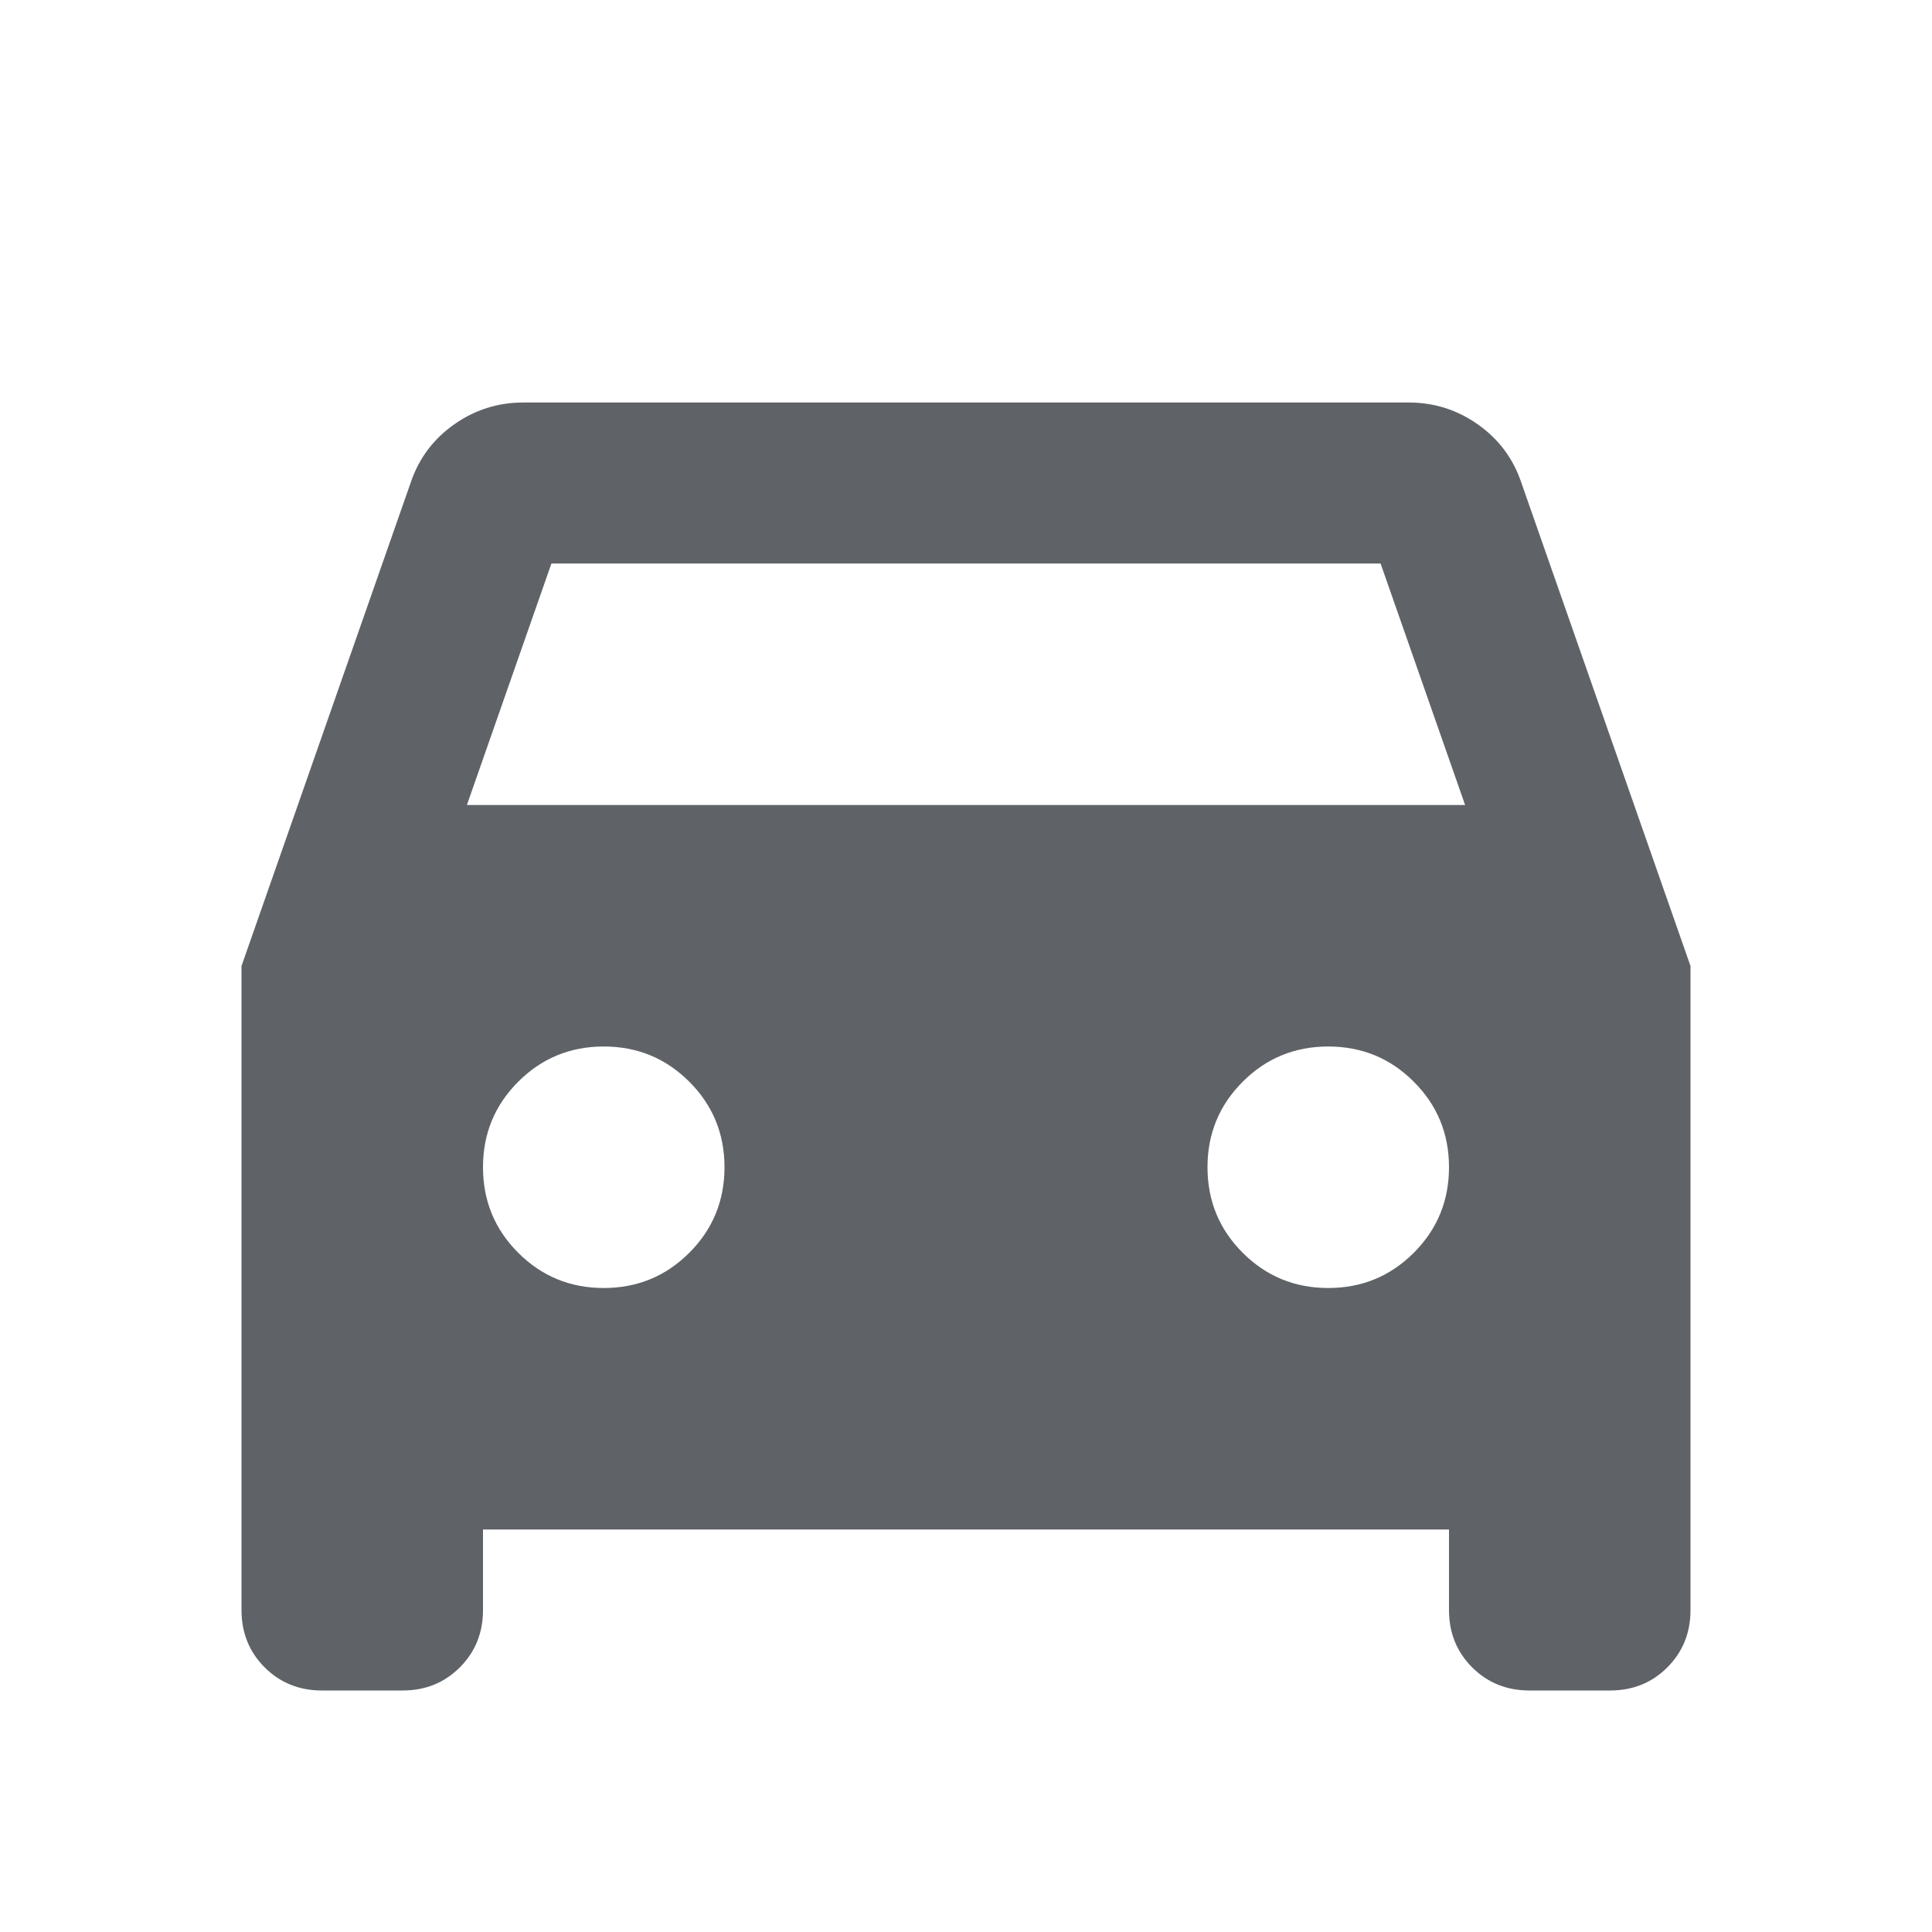
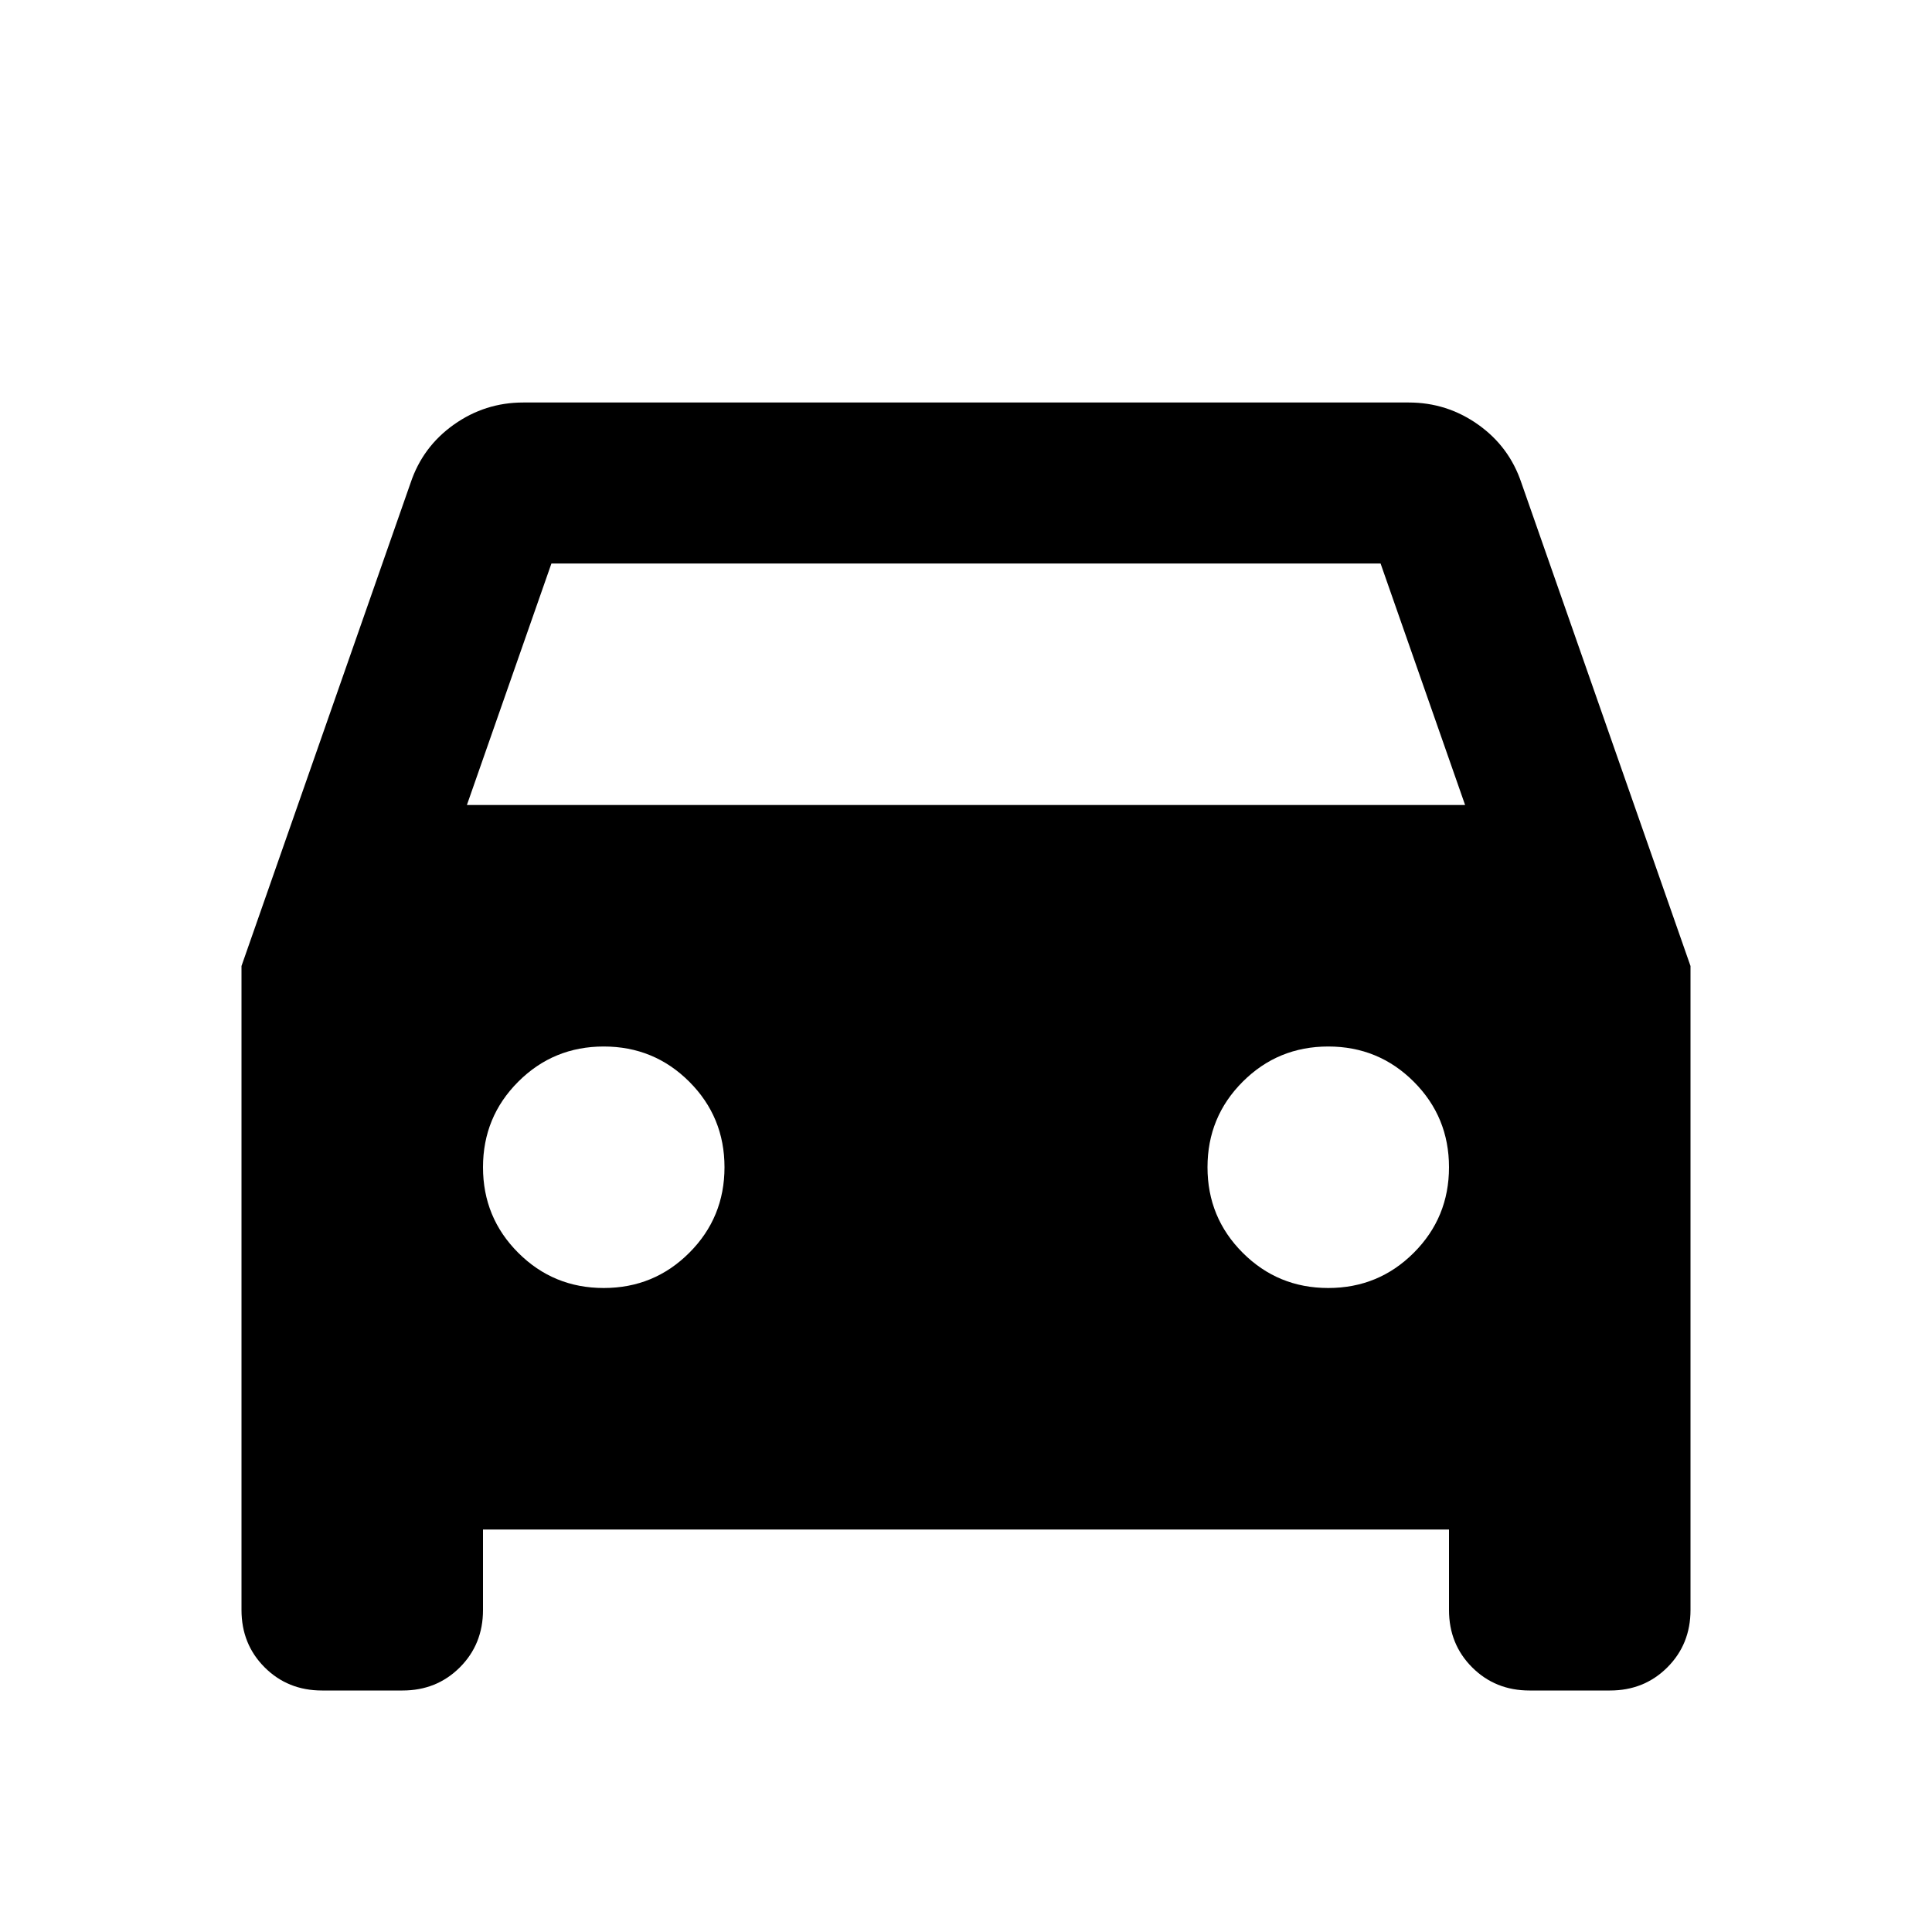
- <svg xmlns="http://www.w3.org/2000/svg" height="24px" viewBox="0 -960 960 960" width="24px" fill="#5f6368">
+ <svg xmlns="http://www.w3.org/2000/svg" height="24px" viewBox="0 -960 960 960" width="24px" fill="currentColor">
  <path d="M240-200v40q0 17-11.5 28.5T200-120h-40q-17 0-28.5-11.5T120-160v-320l84-240q6-18 21.5-29t34.5-11h440q19 0 34.5 11t21.5 29l84 240v320q0 17-11.5 28.5T800-120h-40q-17 0-28.5-11.5T720-160v-40H240Zm-8-360h496l-42-120H274l-42 120Zm68 240q25 0 42.5-17.5T360-380q0-25-17.5-42.5T300-440q-25 0-42.5 17.5T240-380q0 25 17.5 42.5T300-320Zm360 0q25 0 42.5-17.5T720-380q0-25-17.5-42.5T660-440q-25 0-42.5 17.5T600-380q0 25 17.5 42.5T660-320Z" />
</svg>
